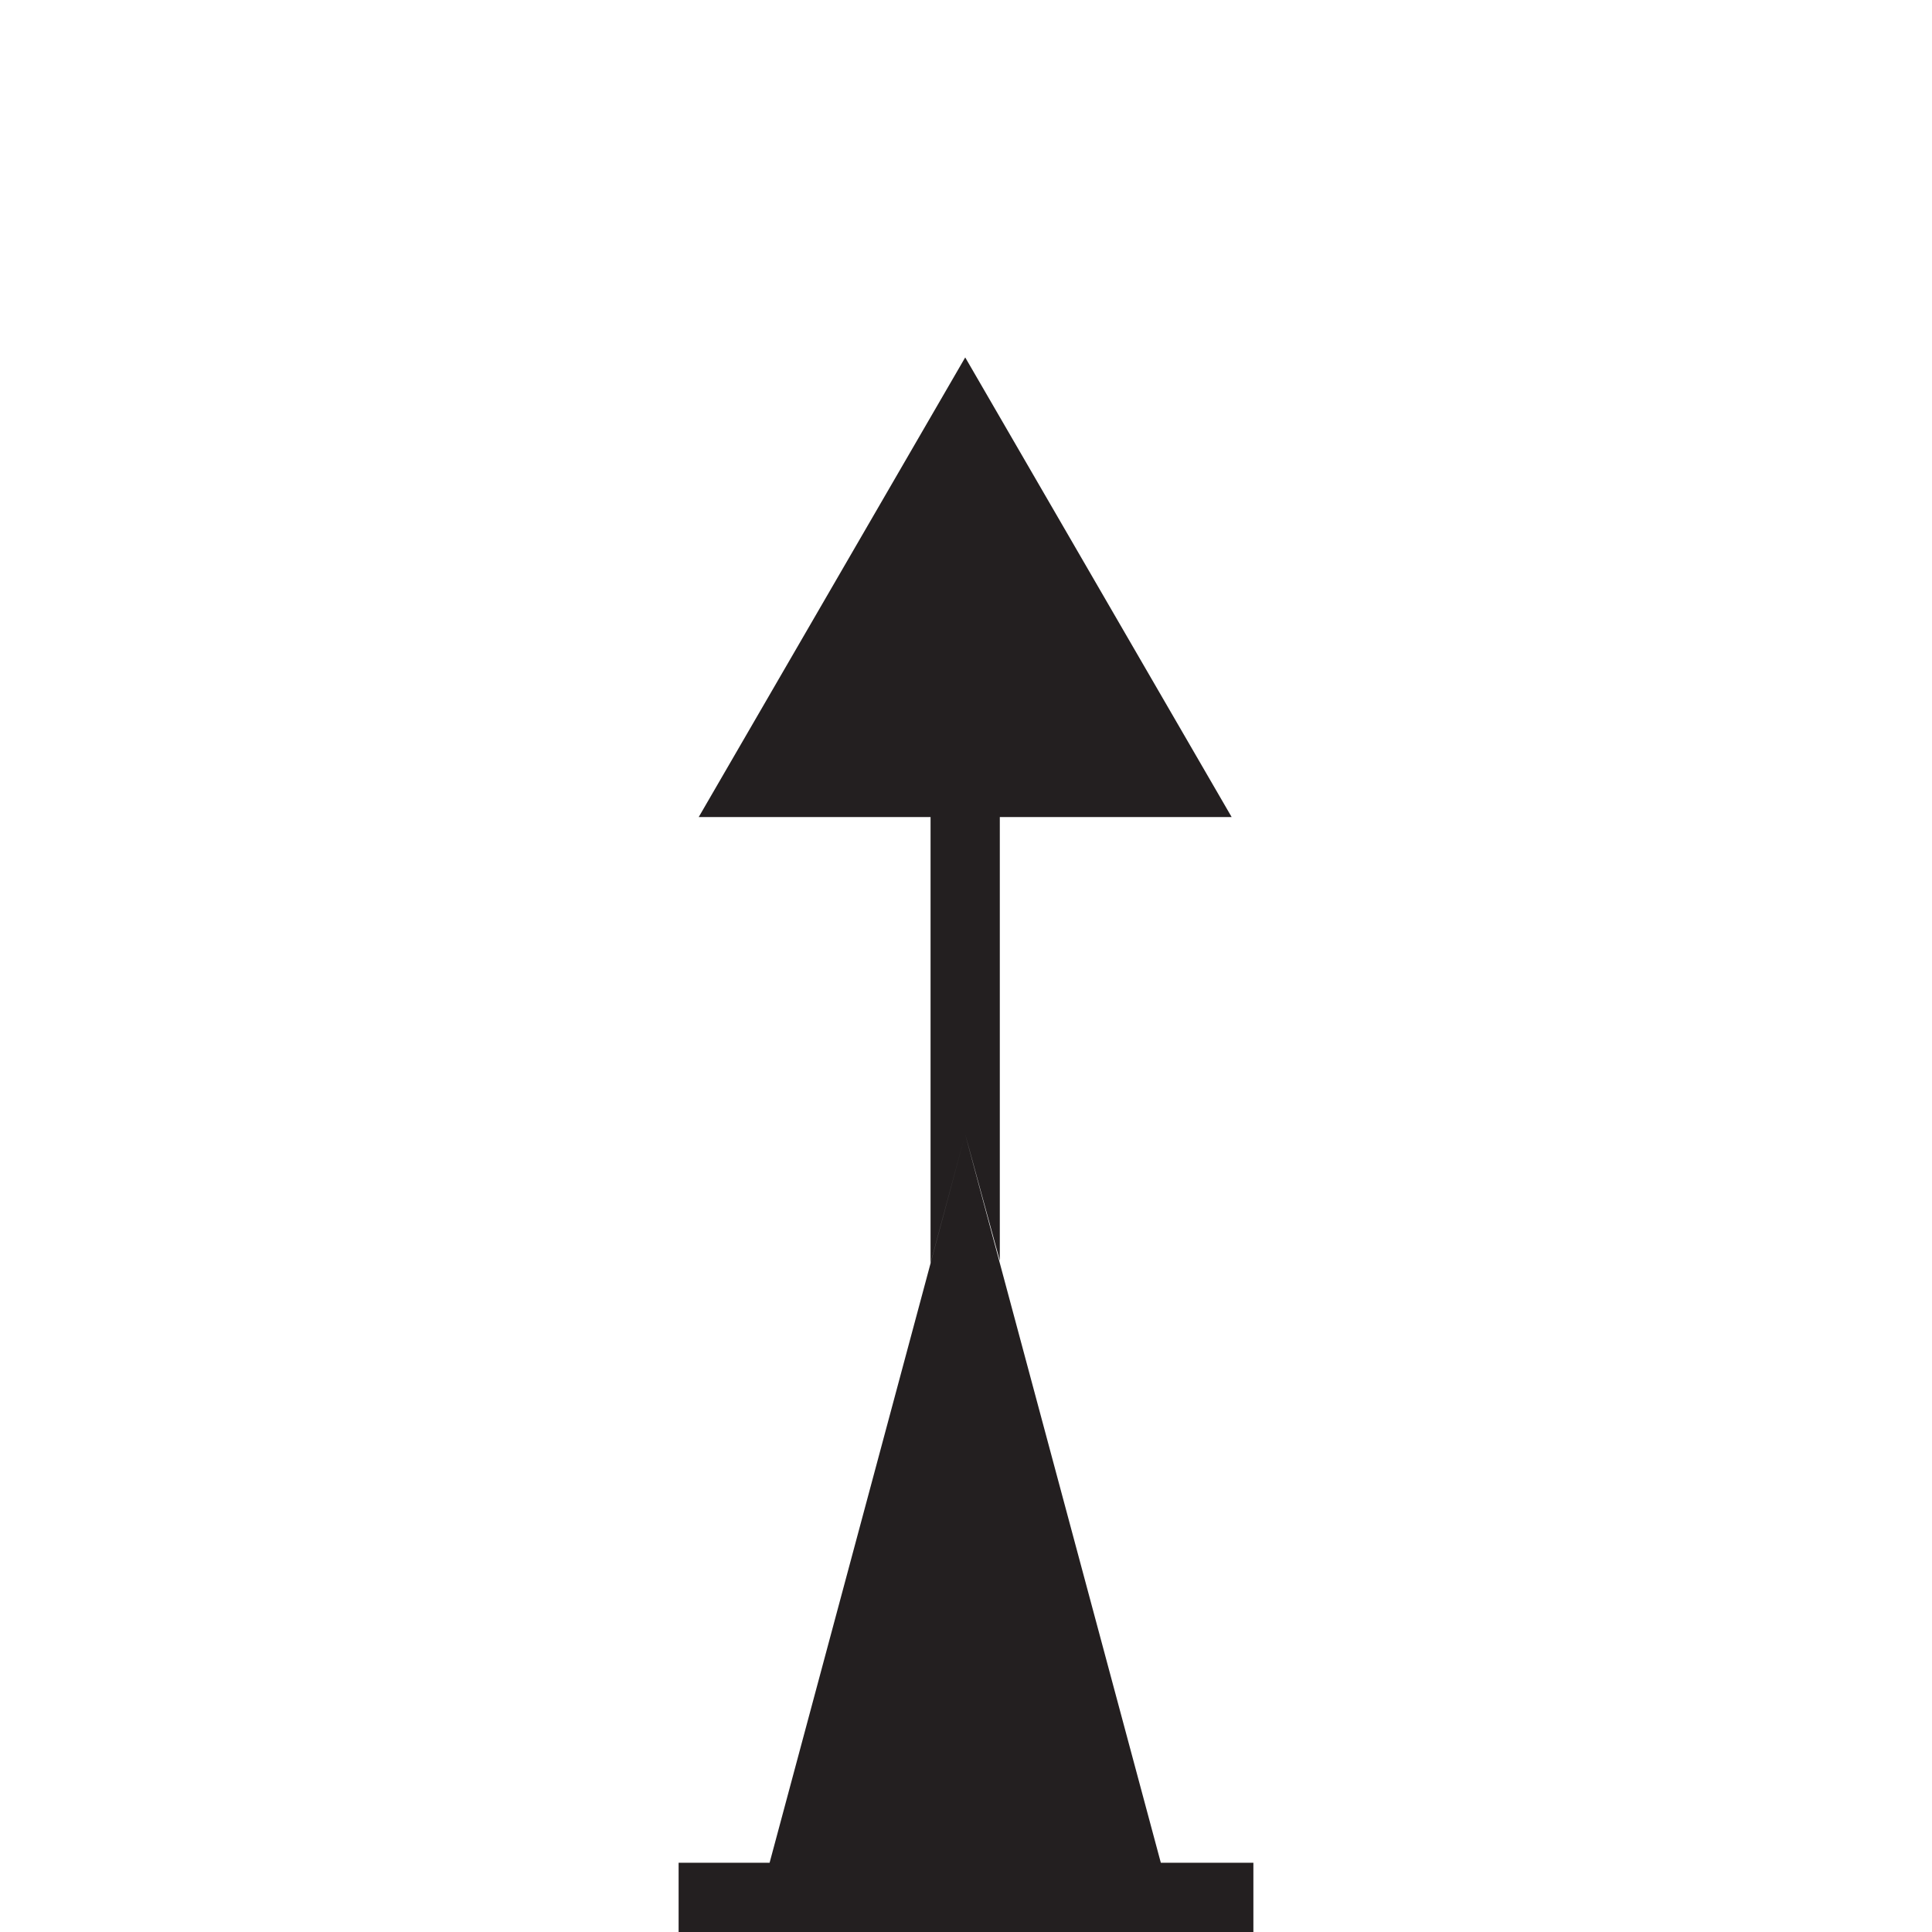
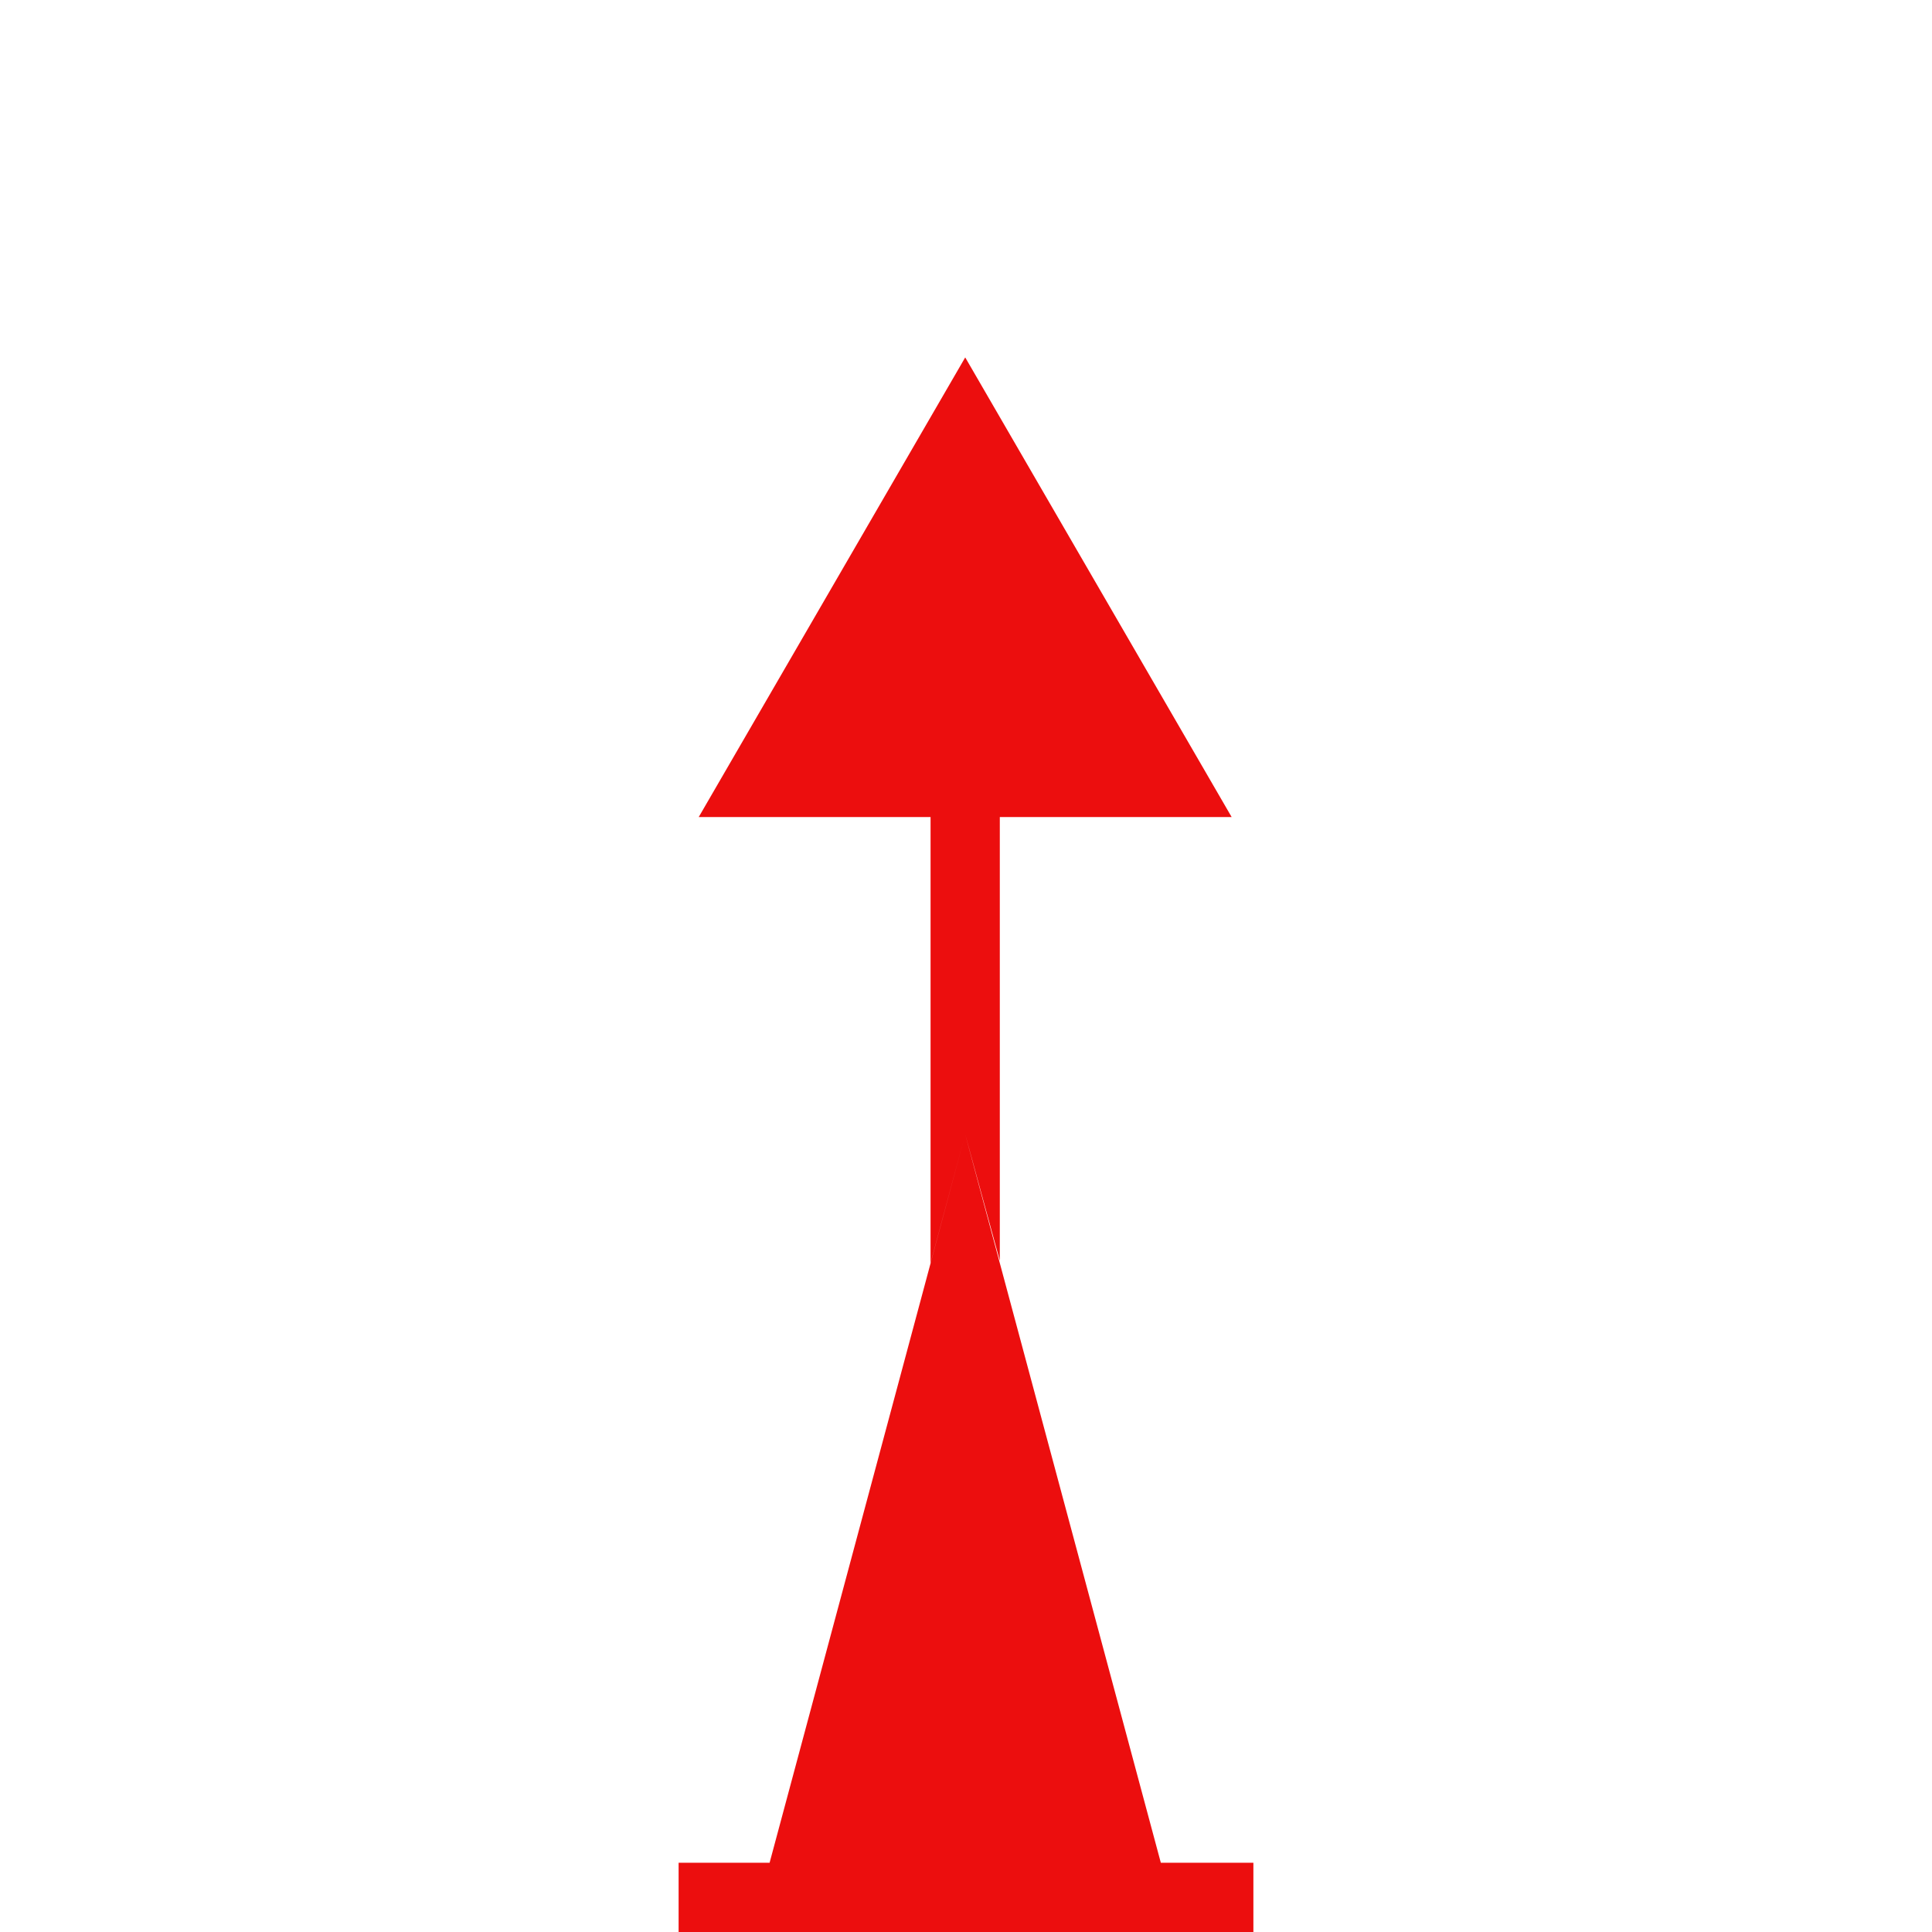
<svg xmlns="http://www.w3.org/2000/svg" width="32px" height="32px" viewBox="0 0 32 32" version="1.1">
  <g id="Squat-laskuri" stroke="none" stroke-width="1" fill="none" fill-rule="evenodd">
    <g id="colors_and_typography" transform="translate(-1150, -1002)">
      <g id="turvalaite_ikonit" transform="translate(718, 906)">
        <g id="Asset-36" transform="translate(432, 96)">
          <rect id="Rectangle" x="0" y="0" width="32" height="32" />
-           <path d="M11.24,30.853 L20.76,30.853 L20.76,32 L11.24,32 L11.24,30.853 Z M20.413,13.533 L11.573,13.533 L15.987,5.92 L20.4,13.533 L20.413,13.533 Z M19.227,30.853 L12.747,30.853 L15.987,18.787 L19.227,30.853 Z M15.413,13.533 L15.413,18.787 L16.56,18.787 L16.56,13.533 L15.413,13.533 Z M15.413,20.92 L15.413,18.787 L15.987,18.787 L15.413,20.92 Z M16.56,20.88 L15.987,18.787 L16.56,18.787 L16.56,20.88 Z" id="Shape" fill="#231F20" fill-rule="nonzero" />
+           <path d="M11.24,30.853 L20.76,30.853 L20.76,32 L11.24,32 L11.24,30.853 Z M20.413,13.533 L11.573,13.533 L15.987,5.92 L20.4,13.533 L20.413,13.533 Z M19.227,30.853 L12.747,30.853 L15.987,18.787 L19.227,30.853 Z M15.413,13.533 L15.413,18.787 L16.56,18.787 L16.56,13.533 L15.413,13.533 Z M15.413,20.92 L15.413,18.787 L15.987,18.787 L15.413,20.92 Z M16.56,20.88 L15.987,18.787 L16.56,18.787 L16.56,20.88 Z" id="Shape" fill="#EC0E0E" fill-rule="nonzero" />
        </g>
      </g>
    </g>
  </g>
</svg>
